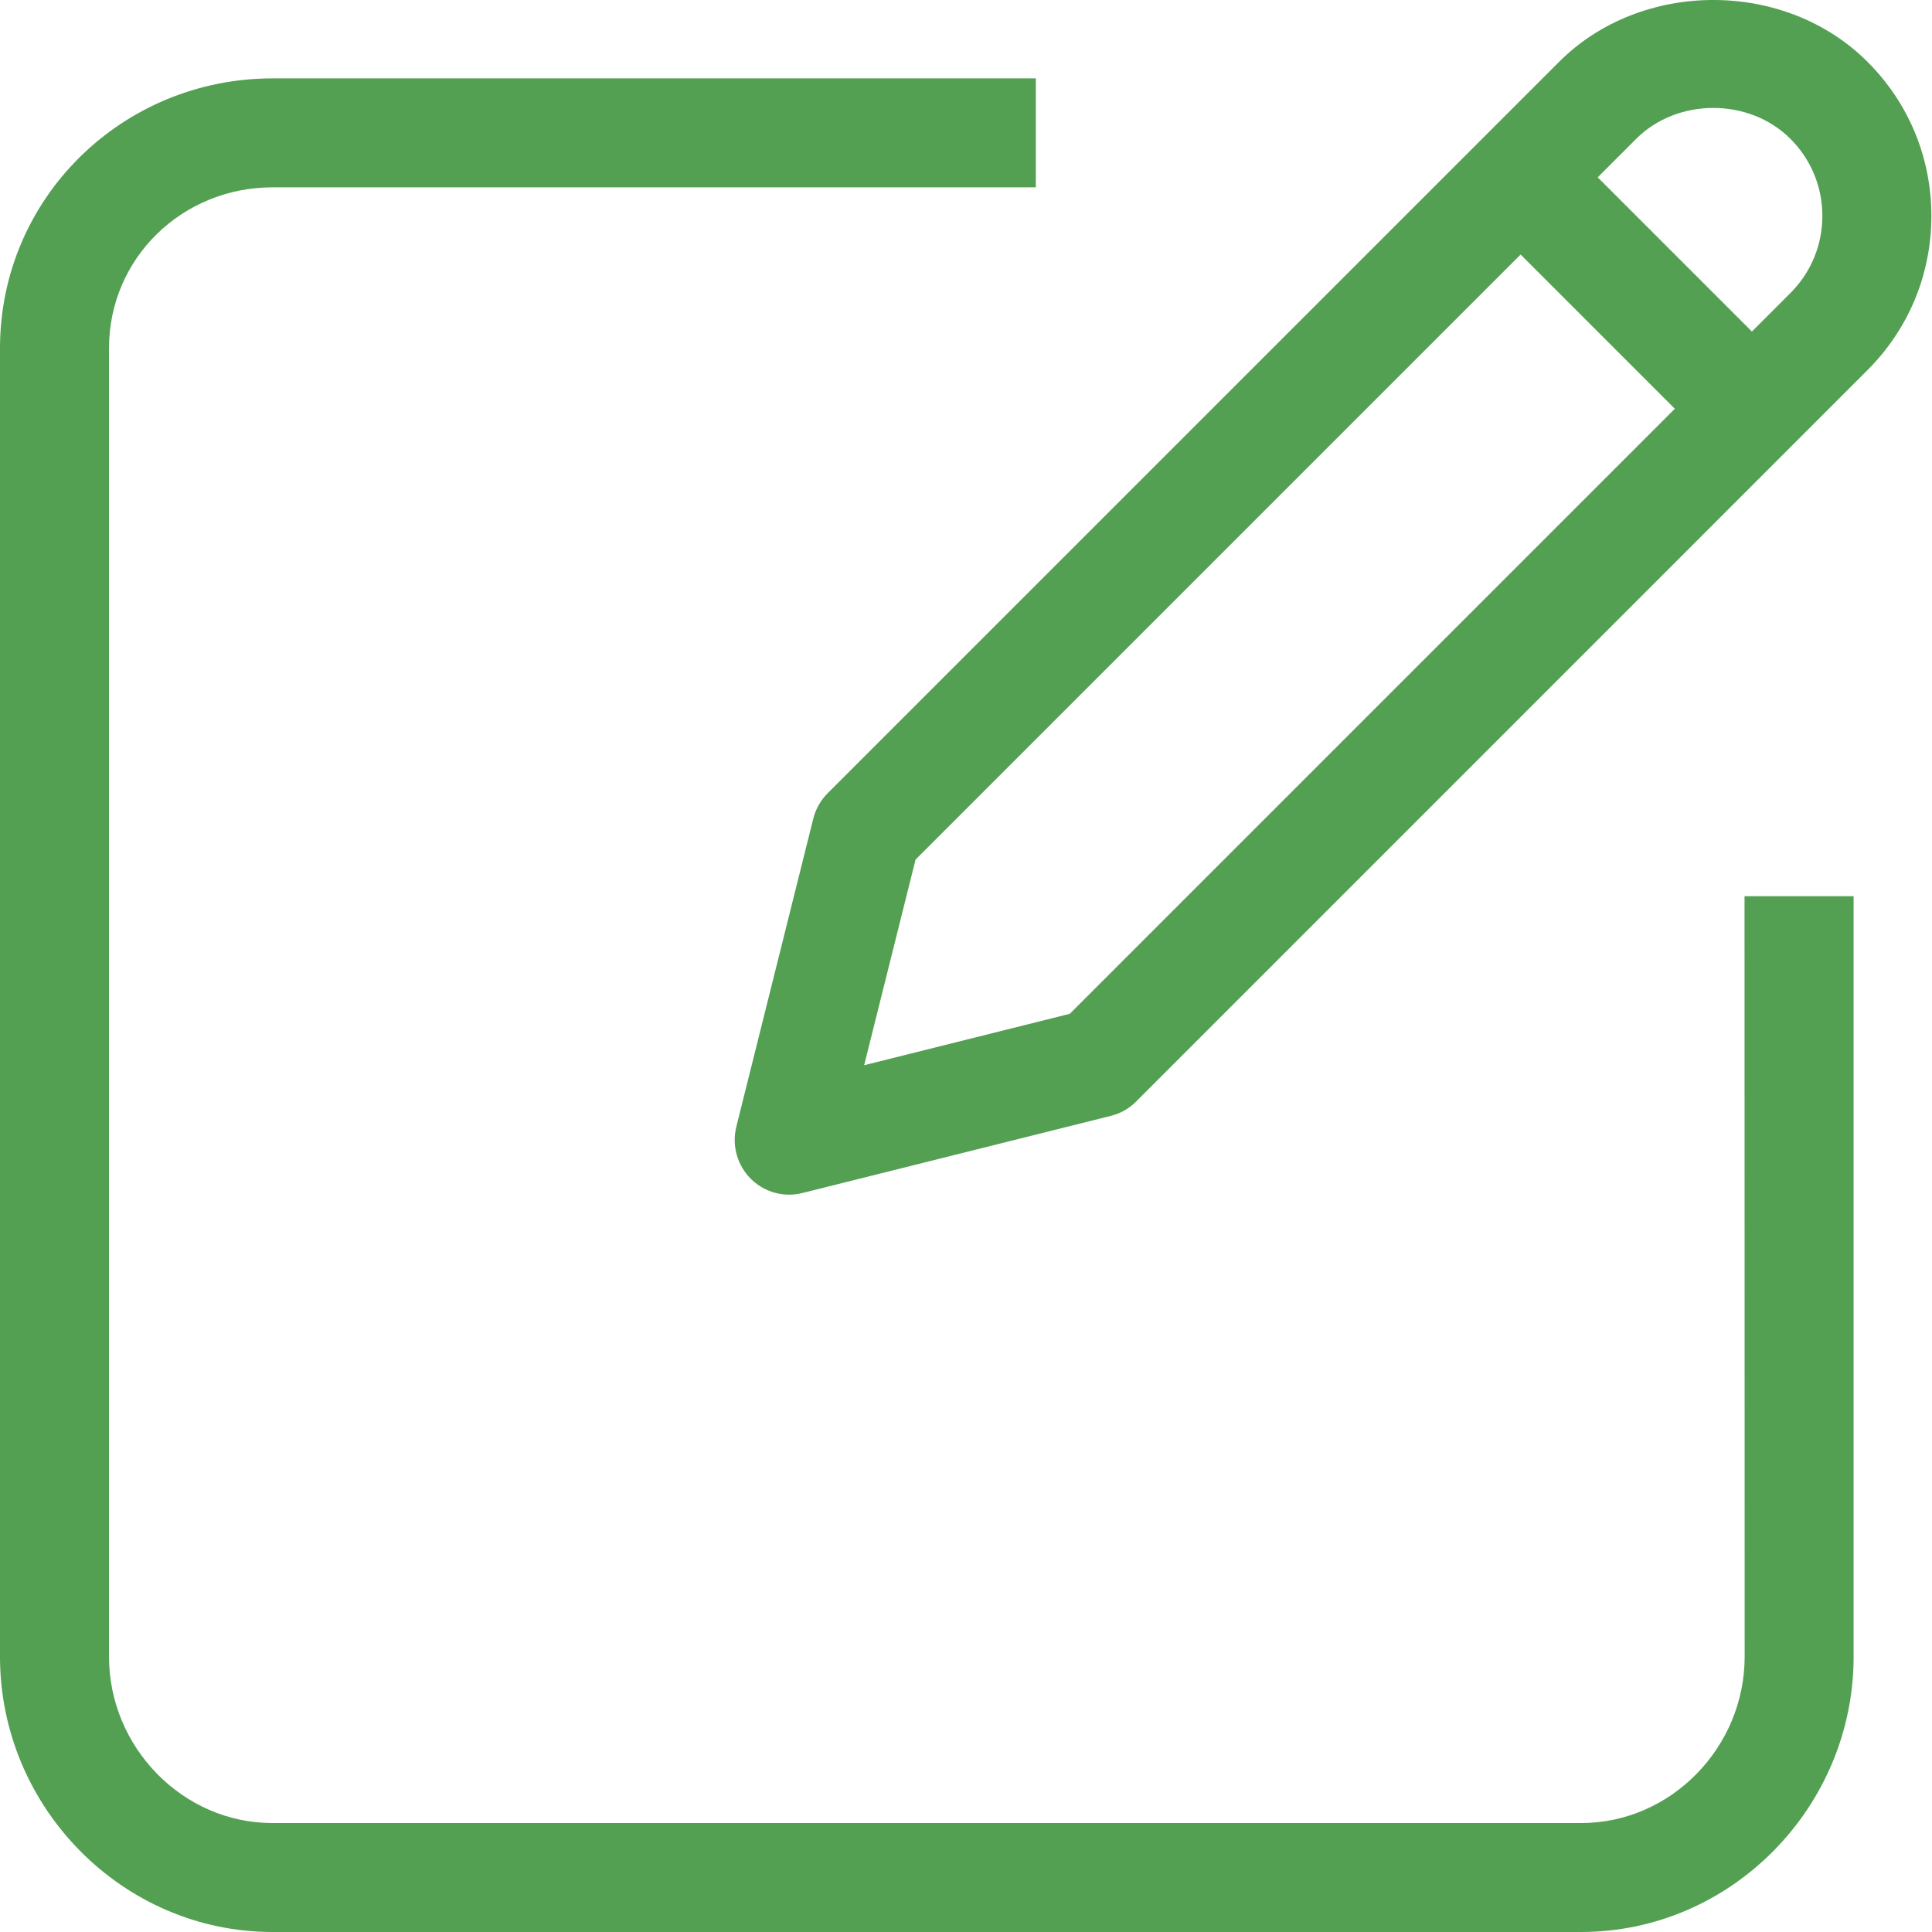
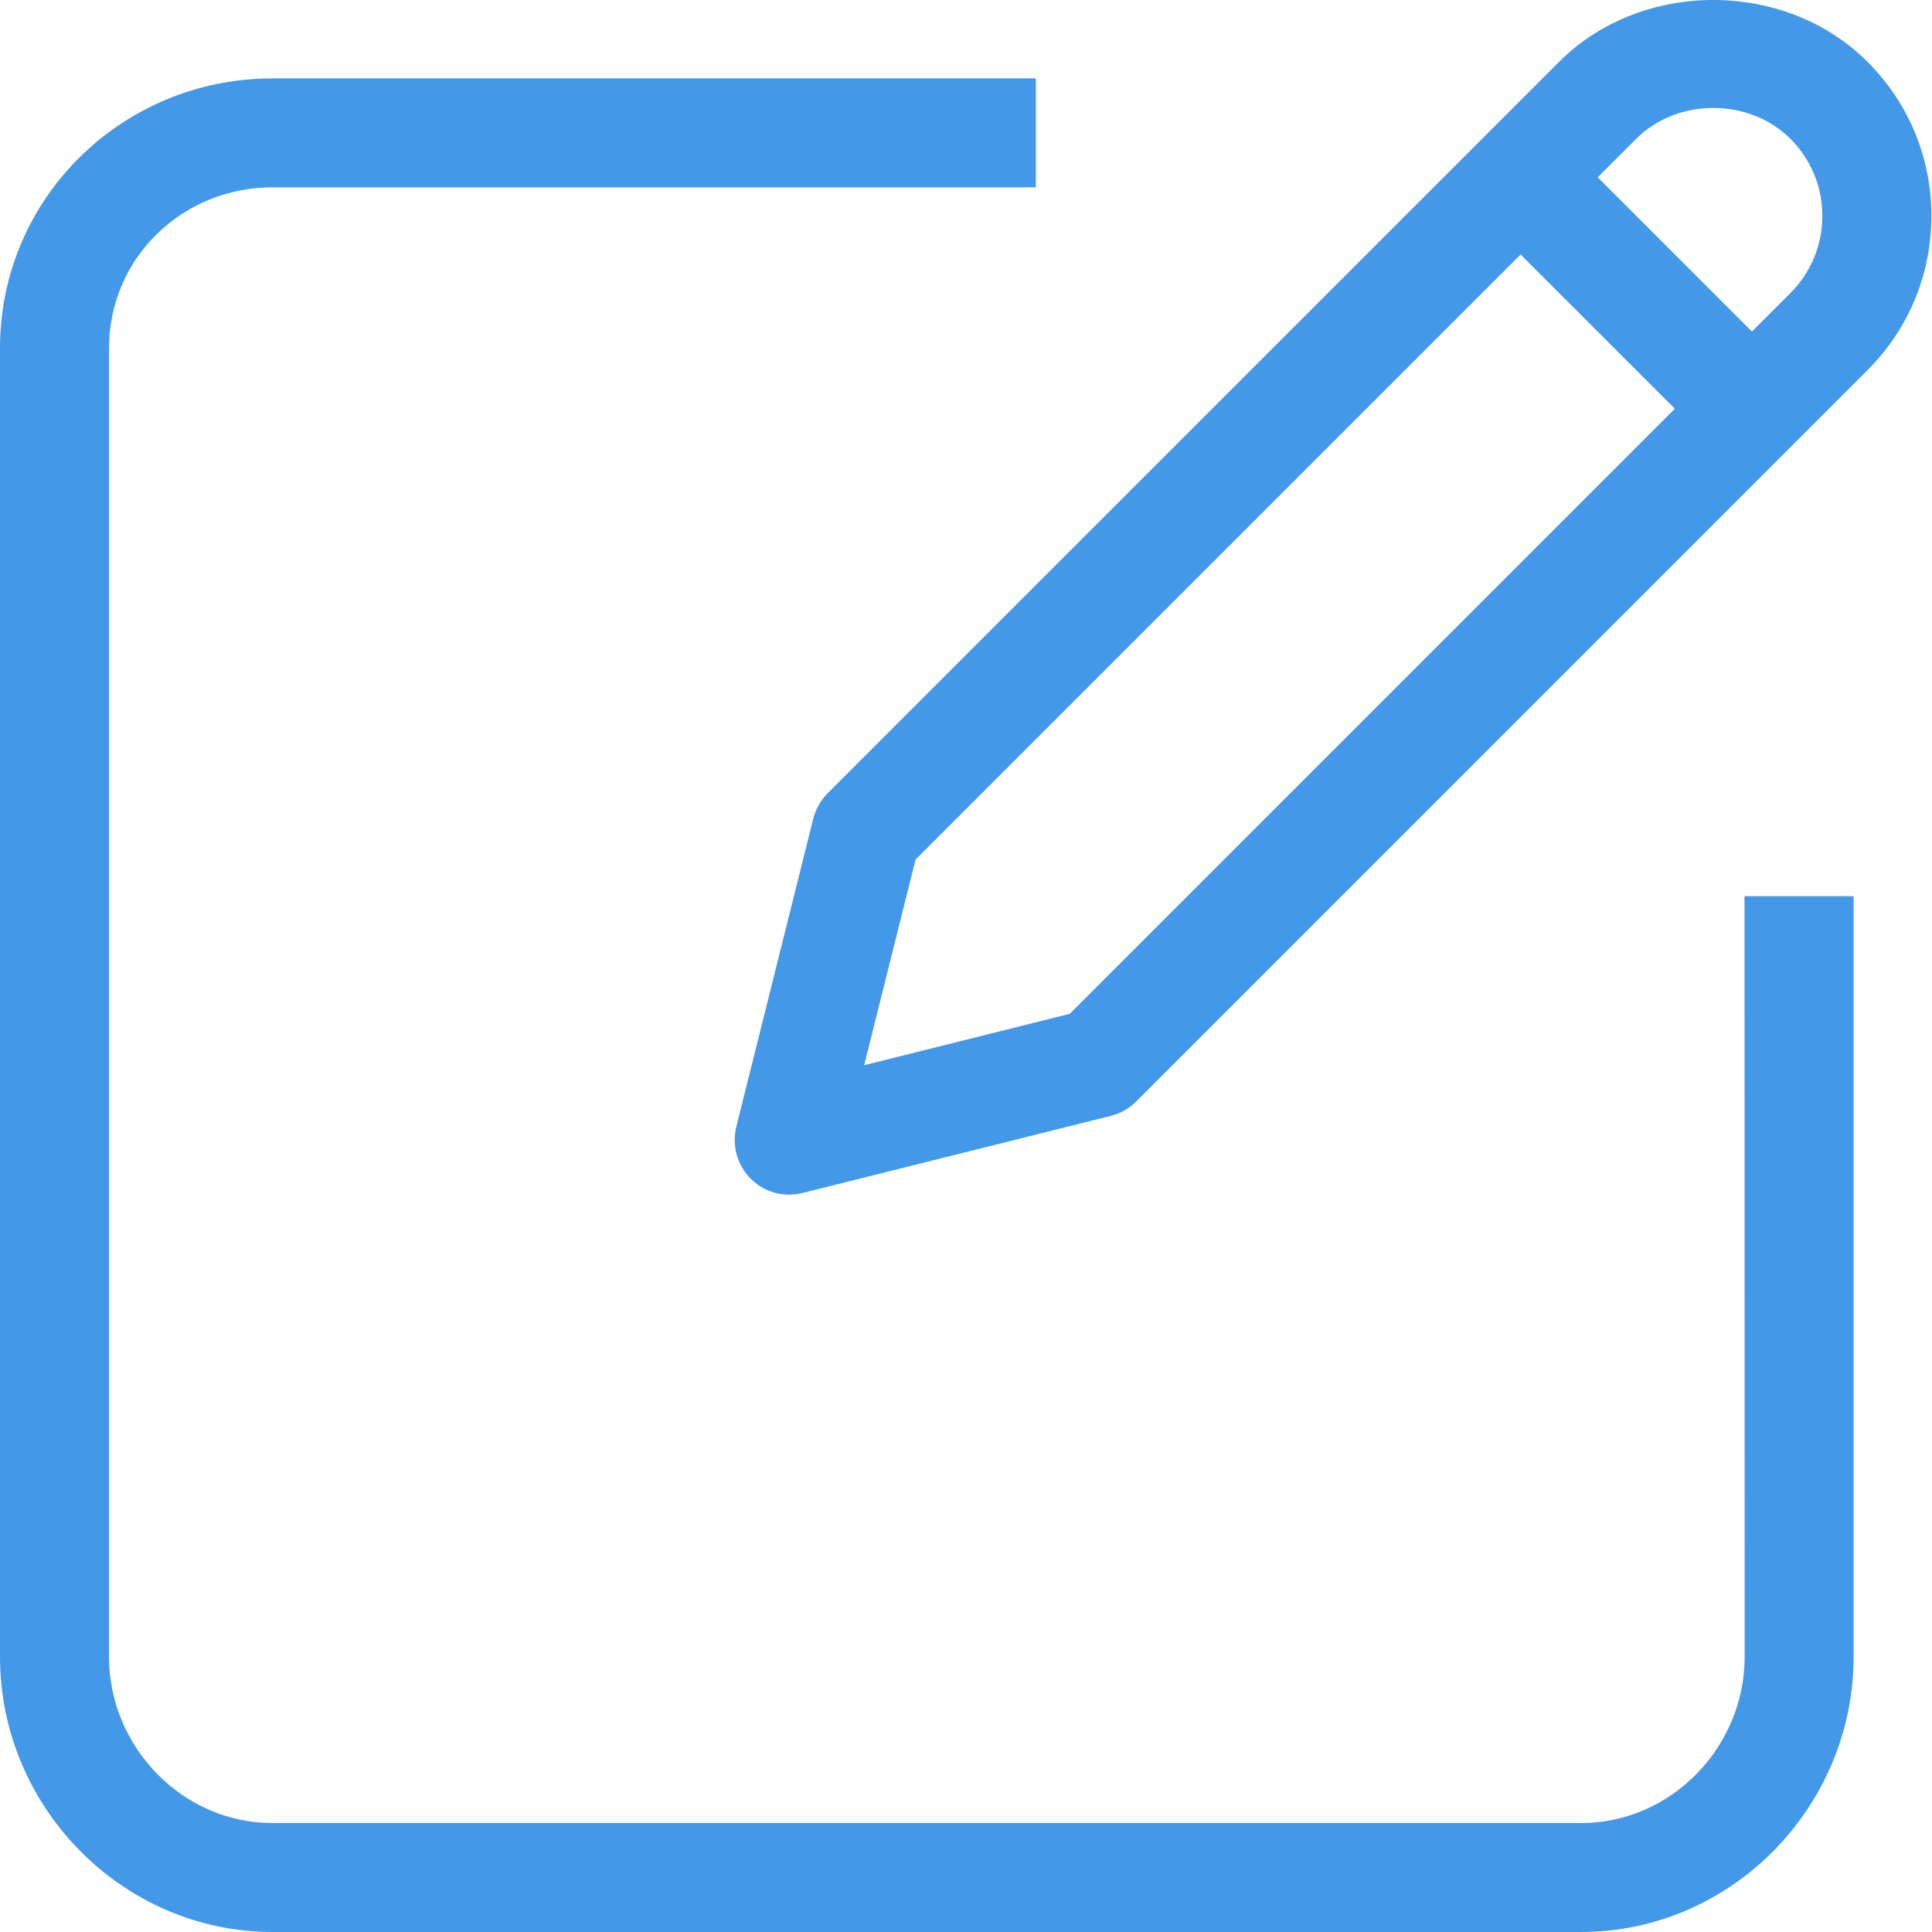
<svg xmlns="http://www.w3.org/2000/svg" width="28" height="28" viewBox="0 0 28 28" fill="none">
-   <path d="M25.285 24.011C25.285 25.318 24.222 26.421 22.915 26.421H3.95C2.643 26.421 1.58 25.318 1.58 24.011V5.047C1.58 3.739 2.643 2.715 3.95 2.715H15.012V1.136H3.95C1.772 1.136 0 2.87 0 5.048V24.011C0 26.189 1.772 28 3.95 28H22.913C25.092 28 26.864 26.188 26.864 24.011V12.988H25.283L25.285 24.011Z" fill="#53A052" />
-   <path d="M27.065 0.896C25.872 -0.299 23.79 -0.299 22.596 0.896L11.995 11.496C11.894 11.597 11.822 11.725 11.787 11.863L10.671 16.331C10.605 16.6 10.683 16.885 10.879 17.082C11.029 17.232 11.231 17.314 11.437 17.314C11.501 17.314 11.565 17.306 11.629 17.29L16.099 16.172C16.238 16.138 16.364 16.066 16.465 15.965L27.065 5.364C27.662 4.768 27.991 3.974 27.991 3.129C27.991 2.285 27.663 1.493 27.065 0.896ZM15.504 14.693L12.524 15.438L13.269 12.458L22.038 3.689L24.273 5.924L15.504 14.693ZM25.948 4.247L25.39 4.805L23.155 2.57L23.713 2.012C24.31 1.415 25.351 1.415 25.948 2.012C26.246 2.31 26.411 2.706 26.411 3.129C26.411 3.552 26.246 3.949 25.948 4.247Z" fill="#53A052" />
+   <path d="M25.285 24.011C25.285 25.318 24.222 26.421 22.915 26.421H3.95C2.643 26.421 1.58 25.318 1.58 24.011V5.047C1.58 3.739 2.643 2.715 3.95 2.715H15.012V1.136H3.95C1.772 1.136 0 2.87 0 5.048V24.011C0 26.189 1.772 28 3.95 28H22.913C25.092 28 26.864 26.188 26.864 24.011V12.988H25.283L25.285 24.011Z" fill="#4498E8" />
+   <path d="M27.065 0.896C25.872 -0.299 23.79 -0.299 22.596 0.896L11.995 11.496C11.894 11.597 11.822 11.725 11.787 11.863L10.671 16.331C10.605 16.6 10.683 16.885 10.879 17.082C11.029 17.232 11.231 17.314 11.437 17.314C11.501 17.314 11.565 17.306 11.629 17.29L16.099 16.172C16.238 16.138 16.364 16.066 16.465 15.965L27.065 5.364C27.662 4.768 27.991 3.974 27.991 3.129C27.991 2.285 27.663 1.493 27.065 0.896ZM15.504 14.693L12.524 15.438L13.269 12.458L22.038 3.689L24.273 5.924L15.504 14.693ZM25.948 4.247L25.39 4.805L23.155 2.57L23.713 2.012C24.31 1.415 25.351 1.415 25.948 2.012C26.246 2.31 26.411 2.706 26.411 3.129C26.411 3.552 26.246 3.949 25.948 4.247Z" fill="#4498E8" />
</svg>
